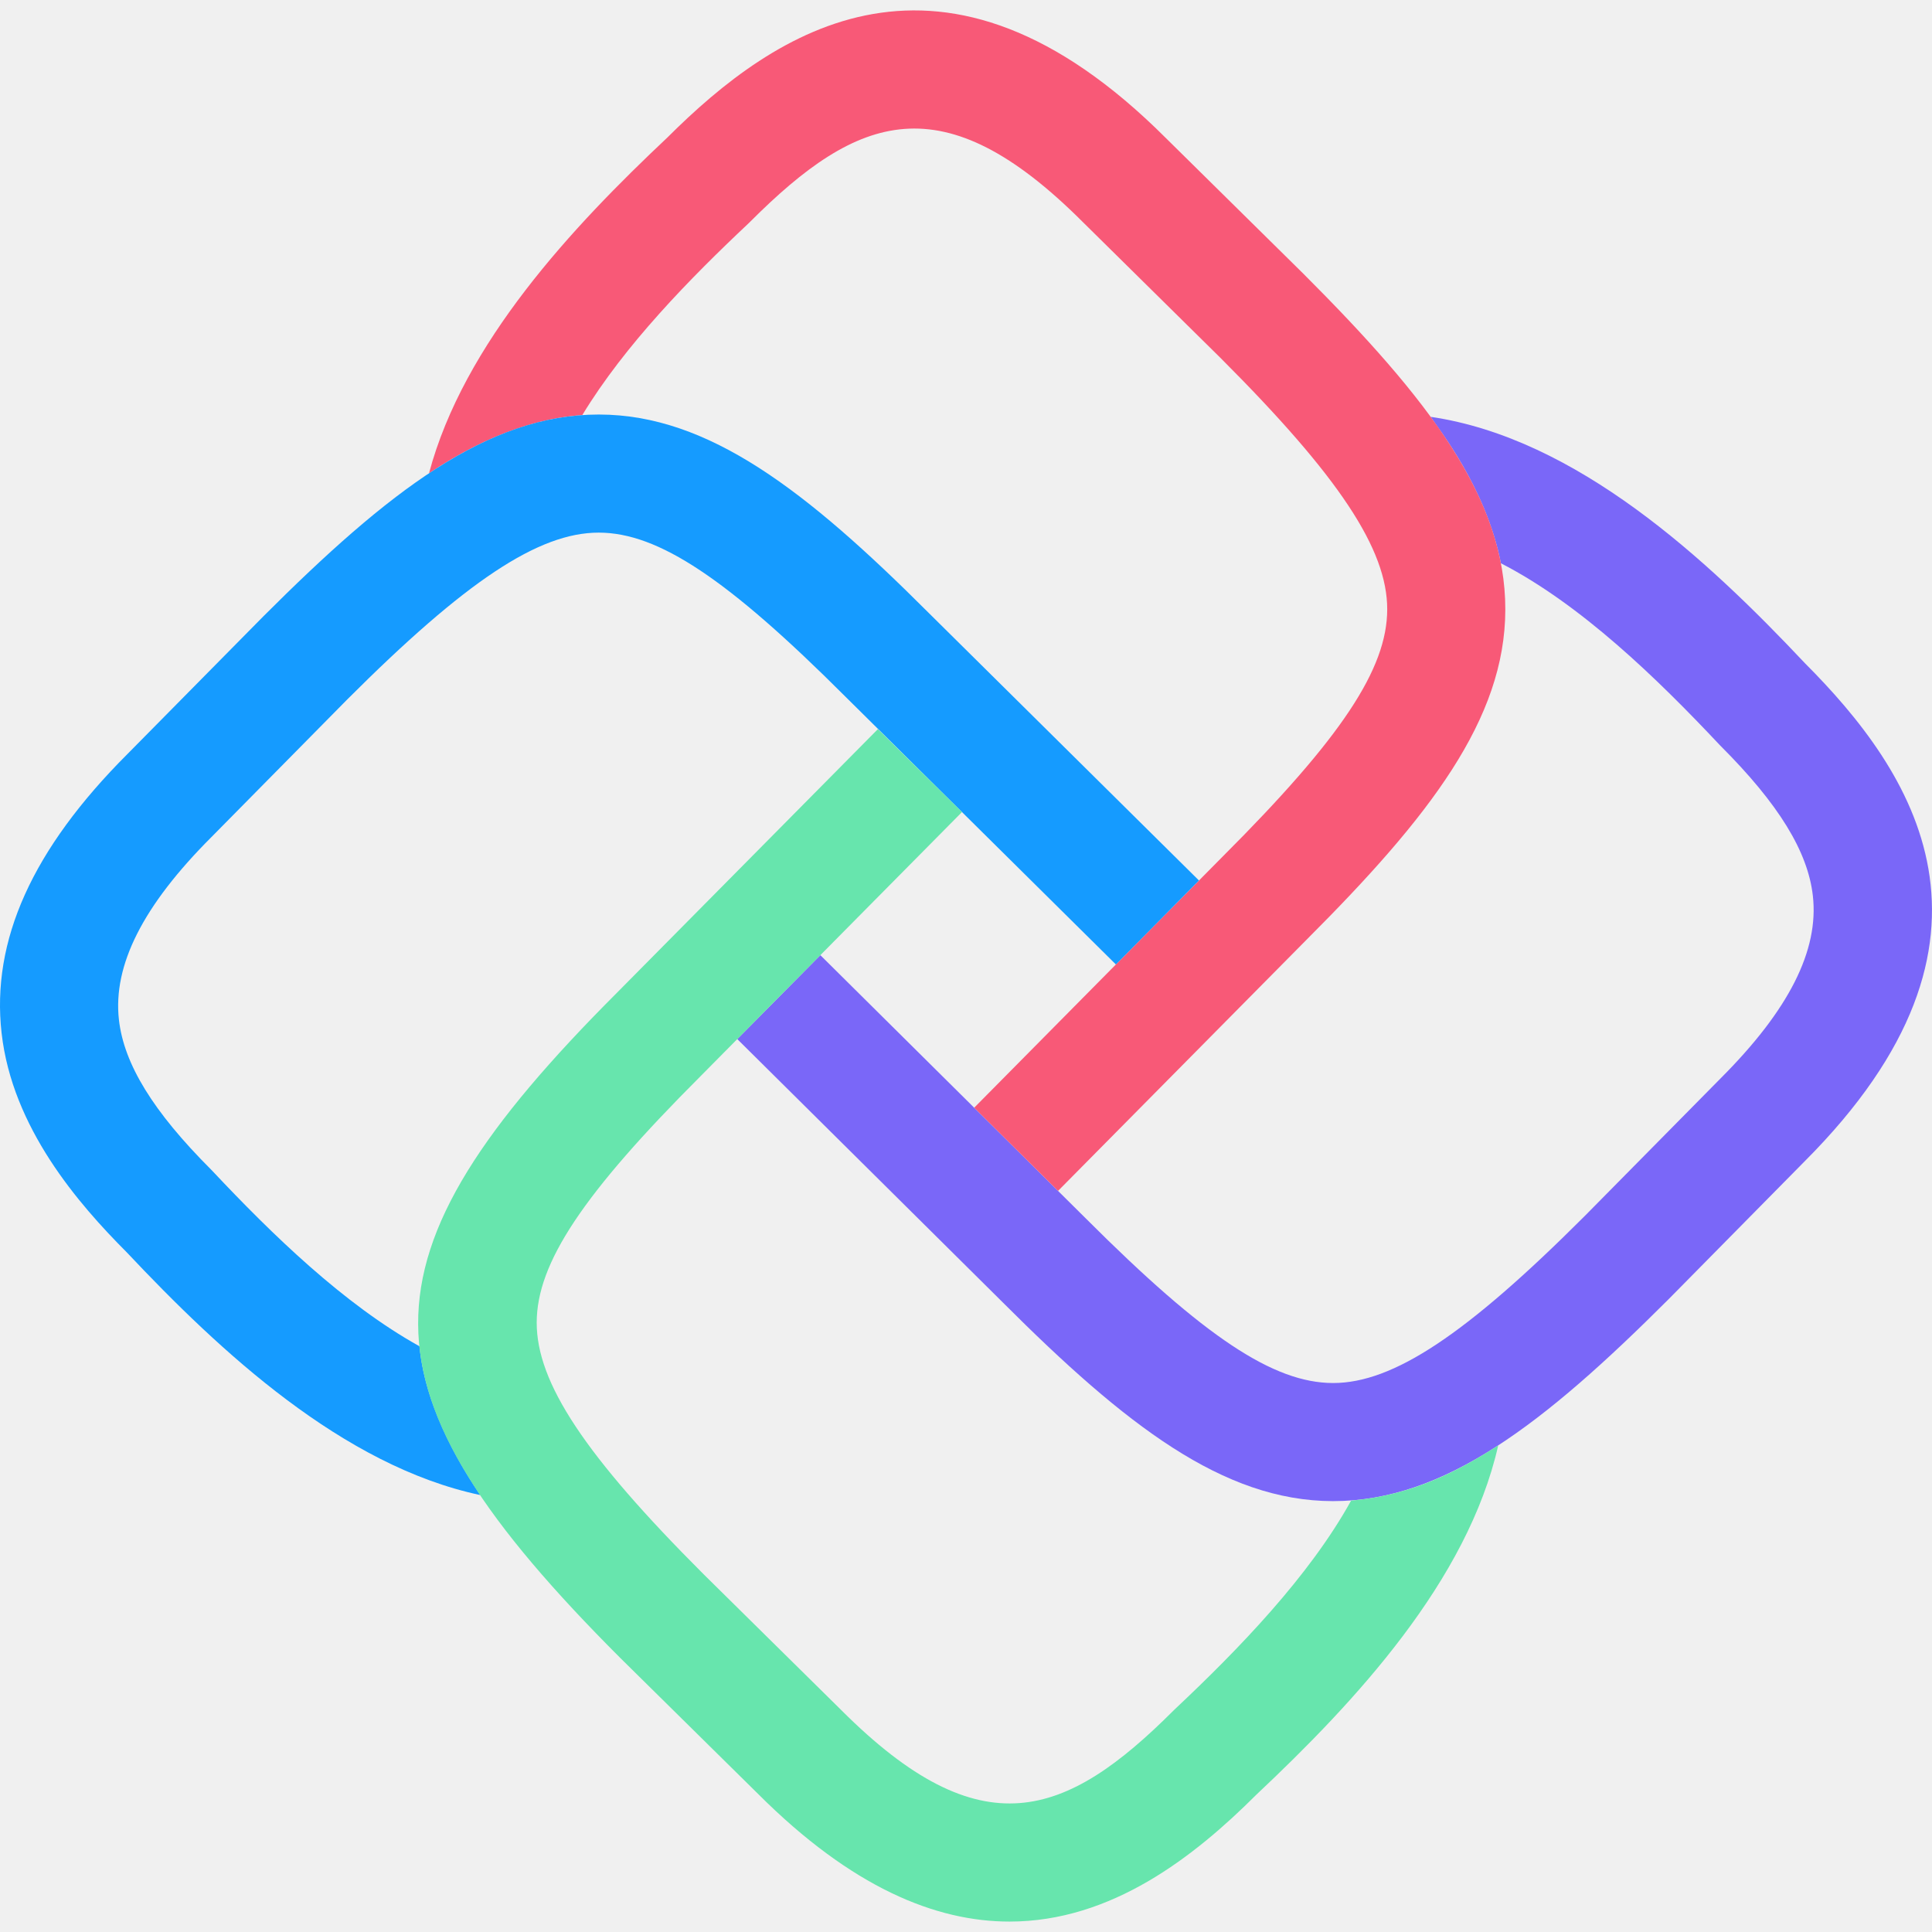
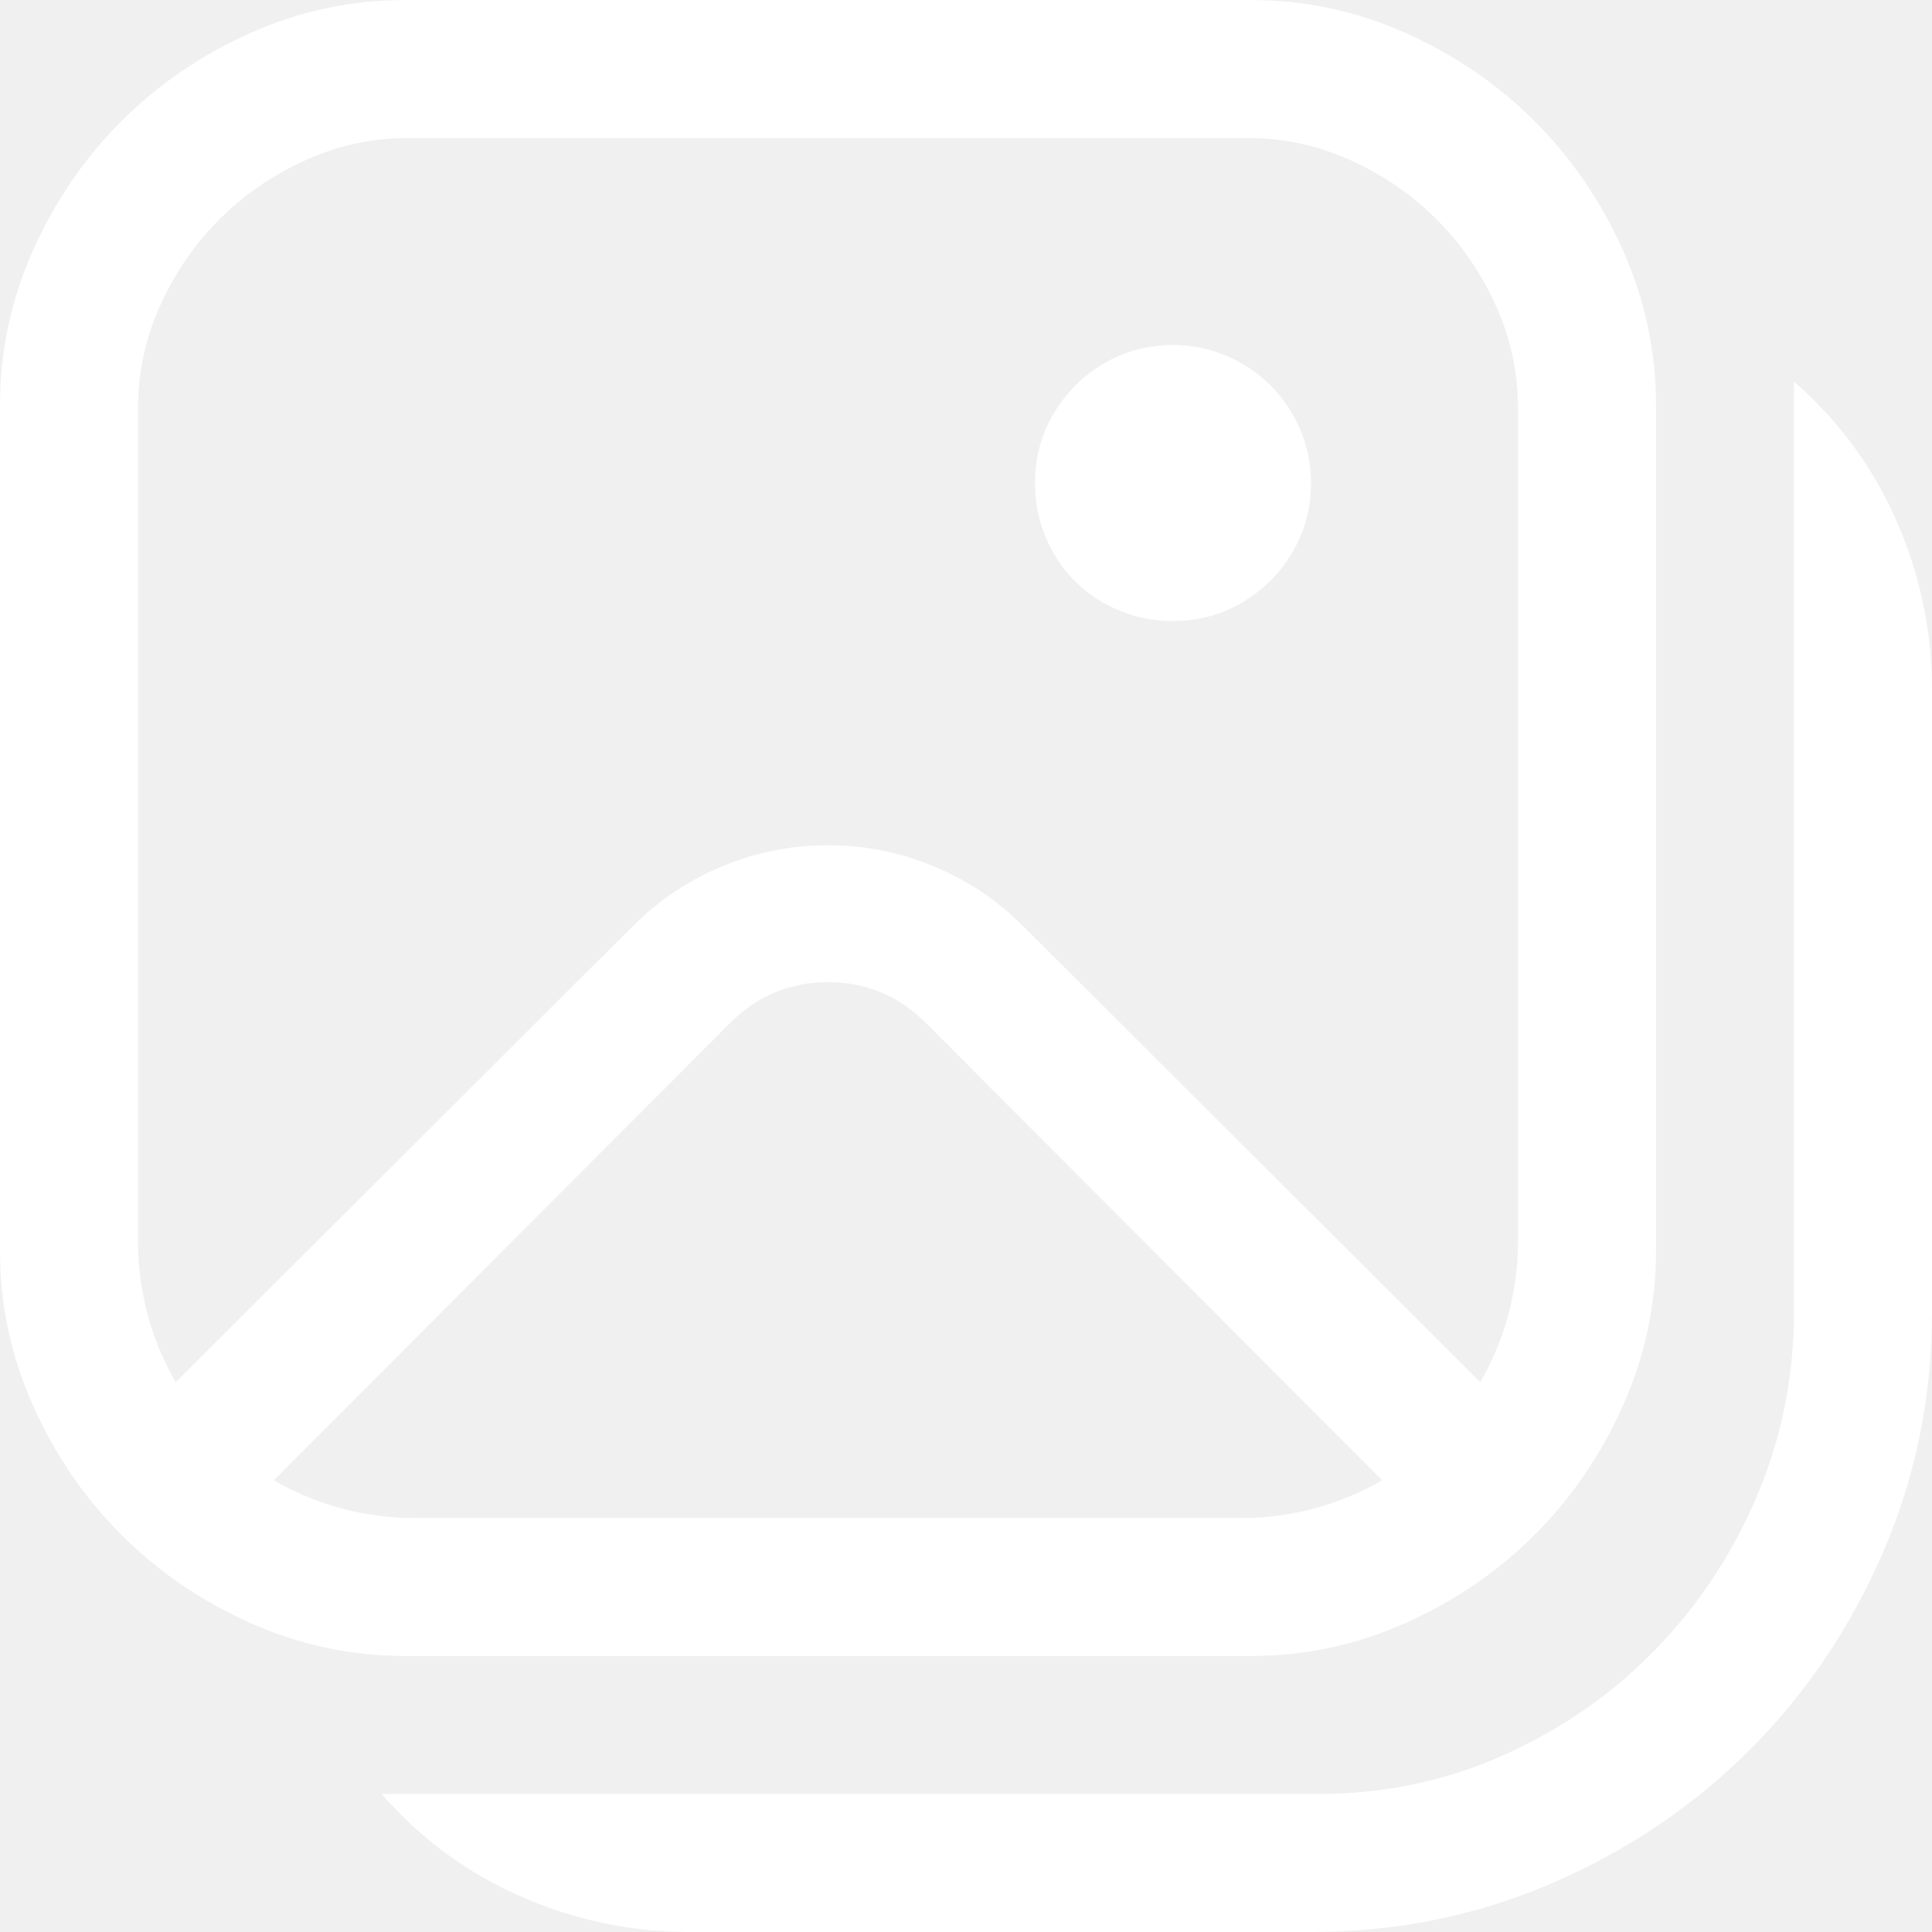
- <svg xmlns="http://www.w3.org/2000/svg" xmlns:xlink="http://www.w3.org/1999/xlink" width="450" height="450" viewBox="0 0 50.37 49.827" version="1.1" id="svg151">
-   <defs id="defs105">
-     <path id="aj28a0fd1a" d="M 1.738,0.156 3.927,2.323 2.347,3.919 0.101,1.81 Z" />
-     <path id="fdje57jgic" d="M 2.201,0.066 3.855,1.703 1.69,3.894 0.093,2.311 Z" />
-     <path id="6bg72xwlze" d="M 2.398,0.044 3.994,1.624 1.886,3.869 0.232,2.232 Z" />
-     <path id="eaqjnja8wg" d="M 1.736,0.023 3.981,2.132 2.344,3.786 0.156,1.619 Z" />
-   </defs>
-   <g fill="none" fill-rule="evenodd" id="g149" transform="translate(-2.9304427e-4,-1.6465461e-4)">
-     <g id="g147">
-       <g id="g145">
-         <path fill="#7a67f8" d="M 34.758,38.865 H 34.746 C 31.892,38.86 29.342,36.882 26.152,33.692 l -6.93,-6.873 2.166,-2.188 6.937,6.88 c 3.075,3.074 4.876,4.272 6.427,4.275 h 0.005 c 1.567,0 3.467,-1.262 6.558,-4.353 l 3.541,-3.587 c 1.784,-1.784 2.57,-3.34 2.408,-4.762 -0.13,-1.156 -0.894,-2.397 -2.401,-3.904 L 44.83,19.146 C 43.202,17.414 41.211,15.483 39.131,14.414 38.745,12.437 37.48,10.881 37.3,10.596 c 3.803,0.559 7.197,3.703 9.758,6.424 2.788,2.794 5.803,7.176 -0.018,12.996 l -3.54,3.588 c -3.251,3.25 -5.844,5.261 -8.742,5.261" id="path107" />
-         <path fill="#f85977" d="m 25.399,28.608 6.492,-6.562 c 3.076,-3.076 4.274,-4.877 4.276,-6.428 0.004,-1.567 -1.257,-3.469 -4.352,-6.563 L 28.228,5.515 C 24.58,1.867 22.369,2.699 19.561,5.507 L 19.528,5.54 c -1.54,1.448 -3.237,3.182 -4.346,5.01 -1.031,0.073 -2.361,0.424 -3.997,1.518 0.906,-3.397 3.737,-6.422 6.216,-8.755 2.794,-2.789 7.177,-5.804 12.997,0.017 l 3.588,3.54 c 3.255,3.256 5.266,5.851 5.26,8.754 -0.005,2.854 -1.982,5.404 -5.172,8.594 l -6.489,6.559 z" id="path109" />
-         <path fill="#159bff" d="M 12.522,38.707 C 8.939,37.946 5.746,34.972 3.308,32.382 2.035,31.106 0.321,29.13 0.042,26.663 c -0.274,-2.414 0.8,-4.795 3.283,-7.278 l 3.542,-3.588 c 3.25,-3.25 5.843,-5.261 8.74,-5.261 h 0.013 c 2.854,0.005 5.404,1.983 8.593,5.172 l 7.046,6.976 -2.165,2.19 -7.053,-6.983 c -3.076,-3.076 -4.876,-4.273 -6.427,-4.276 h -0.006 c -1.566,0 -3.466,1.261 -6.557,4.352 L 5.51,21.555 c -1.784,1.784 -2.57,3.34 -2.409,4.762 0.131,1.156 0.894,2.396 2.402,3.904 l 0.033,0.034 c 1.55,1.649 3.43,3.479 5.401,4.573 0.168,1.739 1.2,3.297 1.585,3.88" id="path111" />
-         <path fill="#67e5ad" d="m 26.32,49.827 c -1.925,0 -4.114,-0.886 -6.557,-3.33 l -3.588,-3.54 C 9.167,35.949 9.151,32.546 16.086,25.61 l 6.802,-6.872 2.193,2.162 -6.812,6.882 c -3.076,3.076 -4.273,4.877 -4.276,6.427 -0.003,1.568 1.258,3.47 4.352,6.563 l 3.588,3.541 c 3.646,3.647 5.858,2.816 8.666,0.008 l 0.034,-0.033 c 1.654,-1.555 3.5,-3.46 4.593,-5.437 1.661,-0.14 2.9,-0.841 3.835,-1.438 -0.8,3.537 -3.738,6.69 -6.302,9.102 -1.62,1.618 -3.777,3.312 -6.439,3.312" id="path113" />
-         <g transform="translate(21.154,18.577)" id="g120">
-           <mask id="8jptpqrneb" fill="#ffffff">
-             <use xlink:href="#aj28a0fd1a" id="use115" />
-           </mask>
-           <path d="M 0.101,1.81 1.738,0.156 3.927,2.323 2.347,3.919 Z" mask="url(#8jptpqrneb)" id="path118" />
-         </g>
-         <g transform="translate(27.404,20.981)" id="g127">
-           <mask id="b2iljpfwbd" fill="#ffffff">
-             <use xlink:href="#fdje57jgic" id="use122" />
-           </mask>
-           <path d="M 2.201,0.066 3.855,1.703 1.69,3.894 0.093,2.311 Z" mask="url(#b2iljpfwbd)" id="path125" />
-         </g>
-         <g transform="translate(18.99,24.587)" id="g134">
-           <mask id="gj70tyfpnf" fill="#ffffff">
-             <use xlink:href="#6bg72xwlze" id="use129" />
-           </mask>
-           <path d="M 1.886,3.869 0.232,2.232 2.398,0.044 3.994,1.624 Z" mask="url(#gj70tyfpnf)" id="path132" />
-         </g>
-         <g transform="translate(25.24,26.99)" id="g141">
-           <mask id="z7vhvduckh" fill="#ffffff">
-             <use xlink:href="#eaqjnja8wg" id="use136" />
-           </mask>
-           <path d="M 3.981,2.132 2.344,3.786 0.156,1.619 1.736,0.023 Z" mask="url(#z7vhvduckh)" id="path139" />
-         </g>
-       </g>
-     </g>
-   </g>
+ <svg xmlns="http://www.w3.org/2000/svg" height="100%" viewBox="64 64 896 896" width="100%">
+   <path d="M252,832C227,832 203.083,826.917 180.25,816.75C157.417,806.583 137.417,792.917 120.25,775.75C103.083,758.583 89.417,738.583 79.25,715.75C69.083,692.917 64,669 64,644L64,252C64,227 69.083,203.083 79.25,180.25C89.417,157.417 103.083,137.417 120.25,120.25C137.417,103.083 157.417,89.417 180.25,79.25C203.083,69.083 227,64 252,64L644,64C669,64 692.917,69.083 715.75,79.25C738.583,89.417 758.583,103.083 775.75,120.25C792.917,137.417 806.583,157.417 816.75,180.25C826.917,203.083 832,227 832,252L832,644C832,669 826.917,692.917 816.75,715.75C806.583,738.583 792.917,758.583 775.75,775.75C758.583,792.917 738.583,806.583 715.75,816.75C692.917,826.917 669,832 644,832ZM448,456C465,456 481.333,459.25 497,465.75C512.667,472.25 526.5,481.5 538.5,493.5L750.5,705C756.167,695.333 760.5,684.917 763.5,673.75C766.5,662.583 768,651.333 768,640L768,253.5C768,236.833 764.583,220.917 757.75,205.75C750.917,190.583 741.75,177.25 730.25,165.75C718.75,154.25 705.417,145.083 690.25,138.25C675.083,131.417 659.167,128 642.5,128L253.5,128C236.833,128 220.917,131.417 205.75,138.25C190.583,145.083 177.25,154.25 165.75,165.75C154.25,177.25 145.083,190.583 138.25,205.75C131.417,220.917 128,236.833 128,253.5L128,640C128,651.333 129.5,662.583 132.5,673.75C135.5,684.917 139.833,695.333 145.5,705L357.5,493.5C369.5,481.5 383.333,472.25 399,465.75C414.667,459.25 431,456 448,456ZM544,288C544,279 545.667,270.667 549,263C552.333,255.333 556.917,248.583 562.75,242.75C568.583,236.917 575.333,232.333 583,229C590.667,225.667 599,224 608,224C616.667,224 624.917,225.667 632.75,229C640.583,232.333 647.417,236.917 653.25,242.75C659.083,248.583 663.667,255.417 667,263.25C670.333,271.083 672,279.333 672,288C672,297 670.333,305.333 667,313C663.667,320.667 659.083,327.417 653.25,333.25C647.417,339.083 640.667,343.667 633,347C625.333,350.333 617,352 608,352C599,352 590.583,350.333 582.75,347C574.917,343.667 568.167,339.167 562.5,333.5C556.833,327.833 552.333,321.083 549,313.25C545.667,305.417 544,297 544,288ZM384,960C356.667,960 330.5,954.5 305.5,943.5C280.5,932.5 259,916.667 241,896L675.5,896C705.833,896 734.417,890 761.25,878C788.083,866 811.5,849.75 831.5,829.25C851.5,808.75 867.25,785 878.75,758C890.25,731 896,702.333 896,672L896,241C916.667,259 932.5,280.5 943.5,305.5C954.5,330.5 960,356.667 960,384L960,672C960,711.667 952.417,749 937.25,784C922.083,819 901.5,849.5 875.5,875.5C849.5,901.5 819,922.083 784,937.25C749,952.417 711.667,960 672,960ZM640,768C651.333,768 662.583,766.5 673.75,763.5C684.917,760.5 695.333,756.167 705,750.5L493.5,538.5C480.833,525.833 465.667,519.5 448,519.5C430.333,519.5 415.167,525.833 402.5,538.5L191,750.5C200.667,756.167 211.083,760.5 222.25,763.5C233.417,766.5 244.667,768 256,768Z" fill="#FFFFFF" fill-opacity="1">
+   </path>
</svg>
